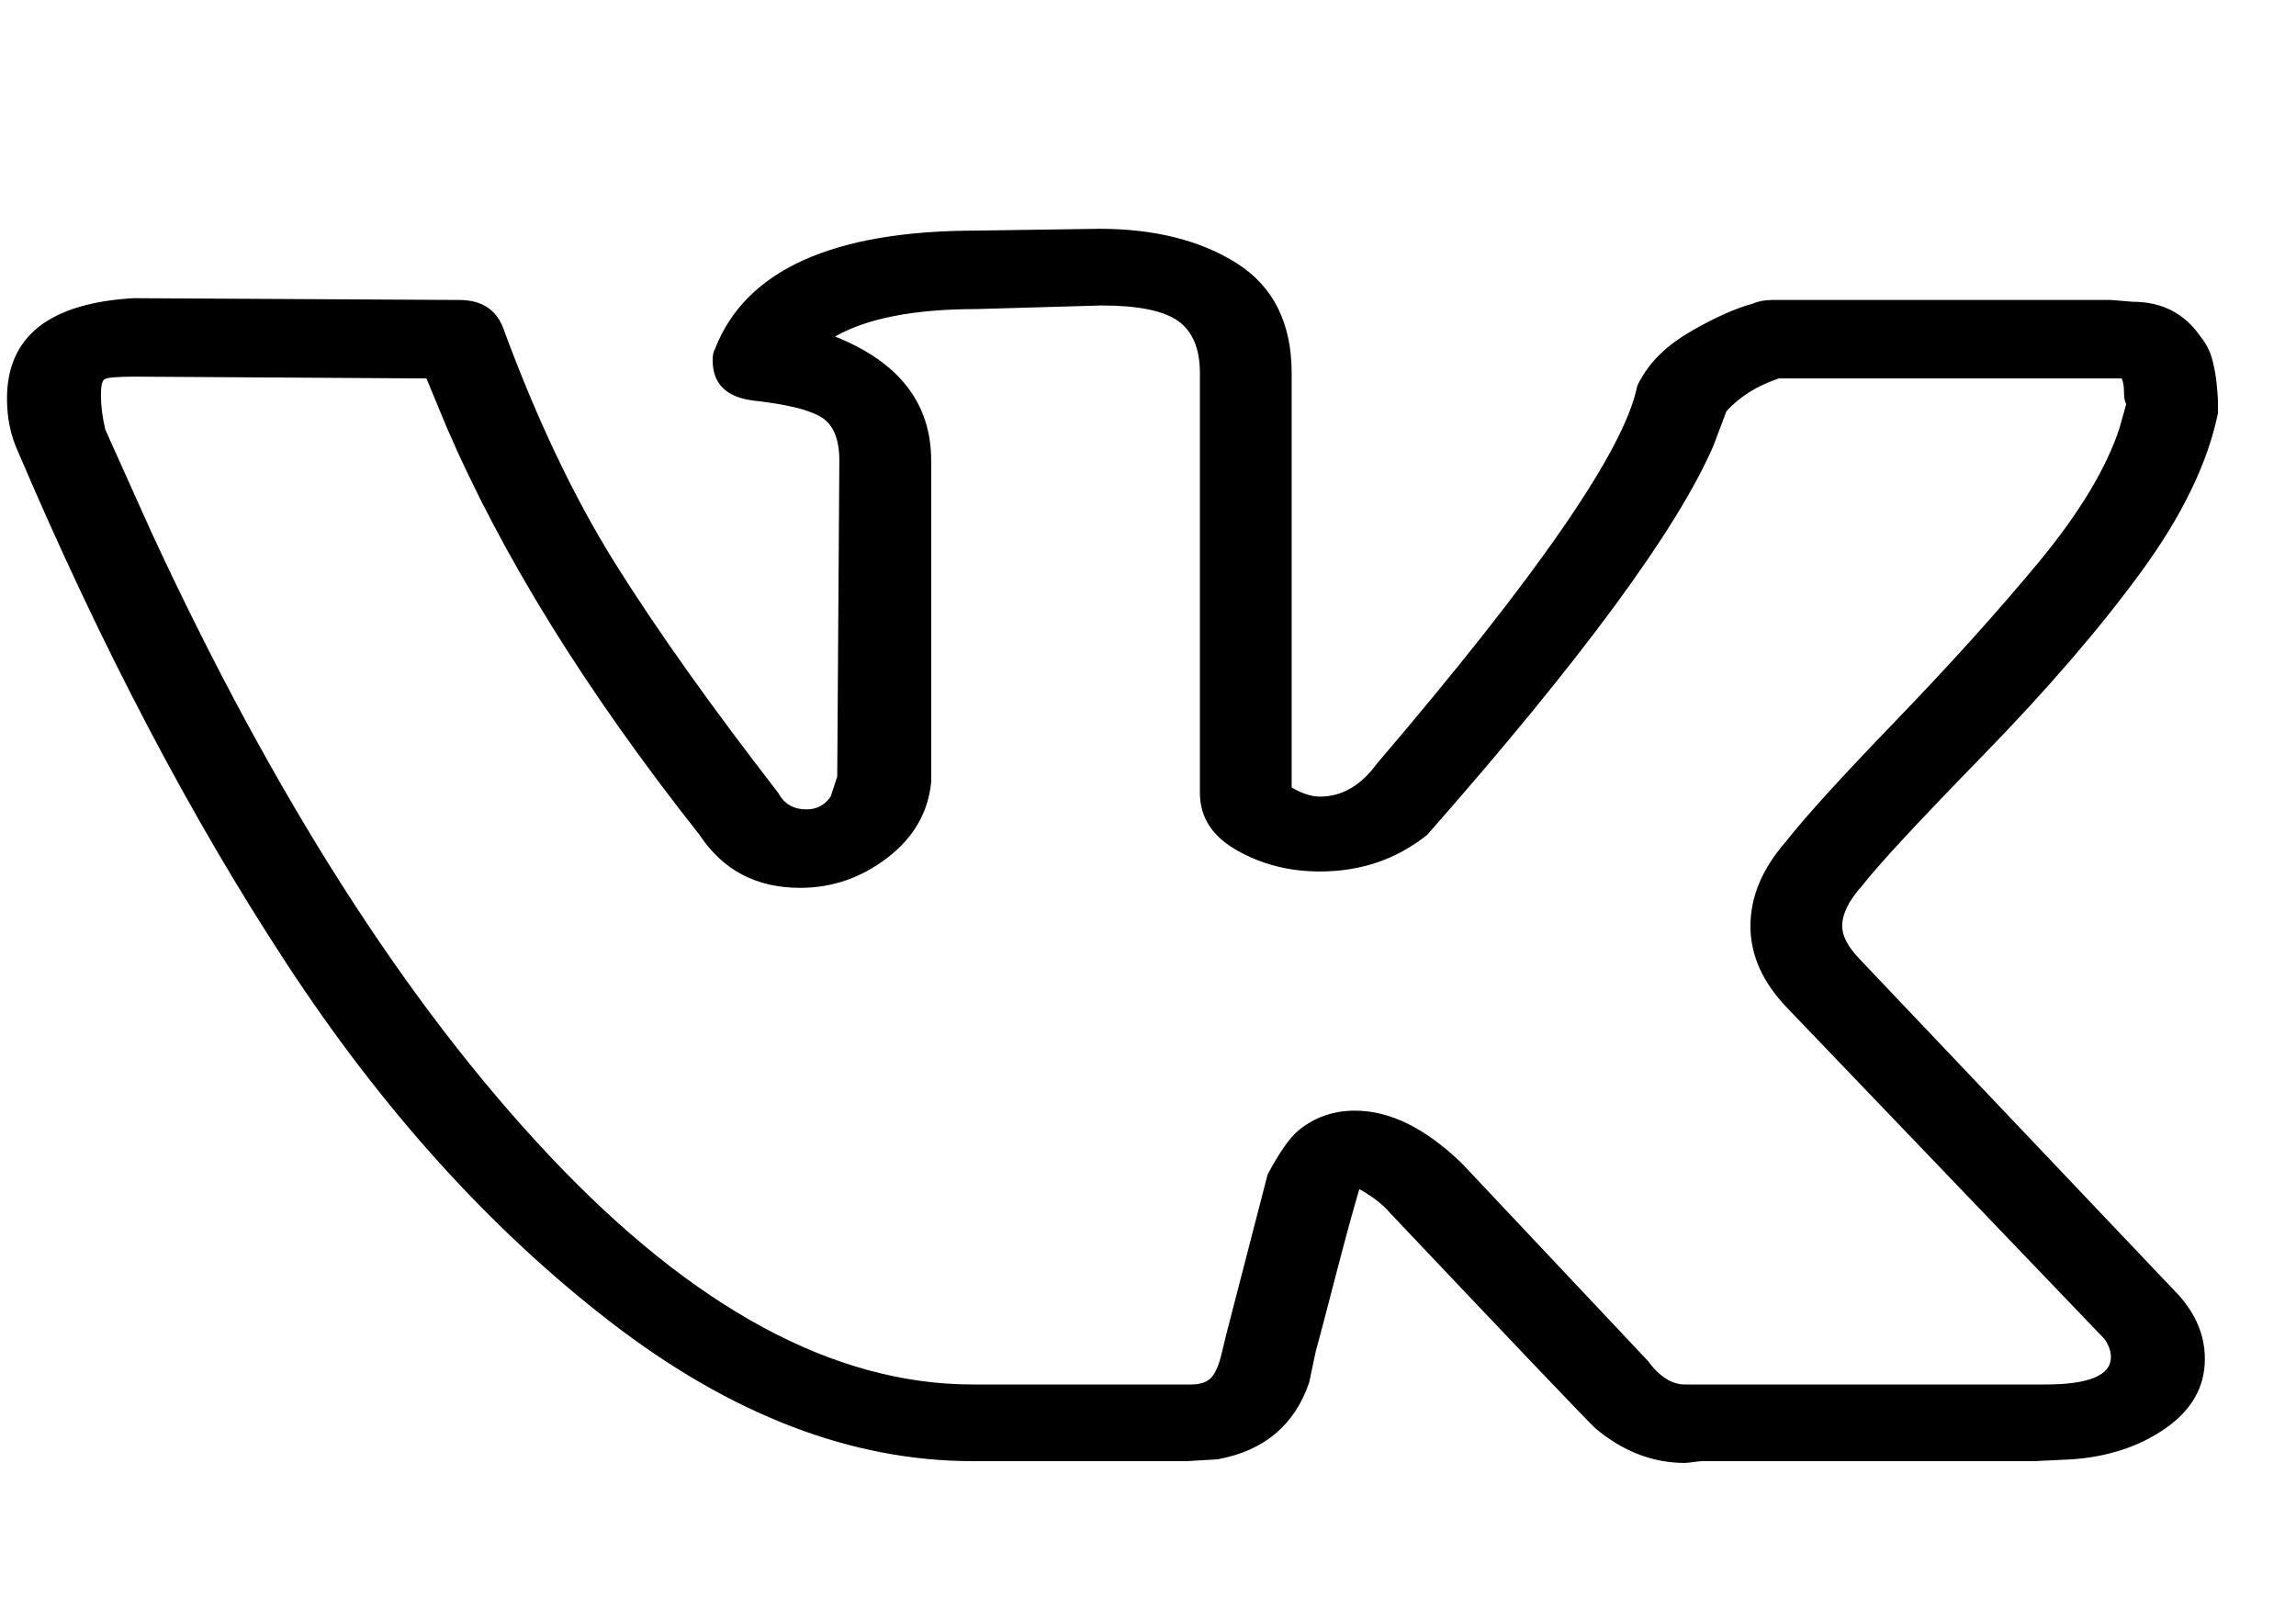
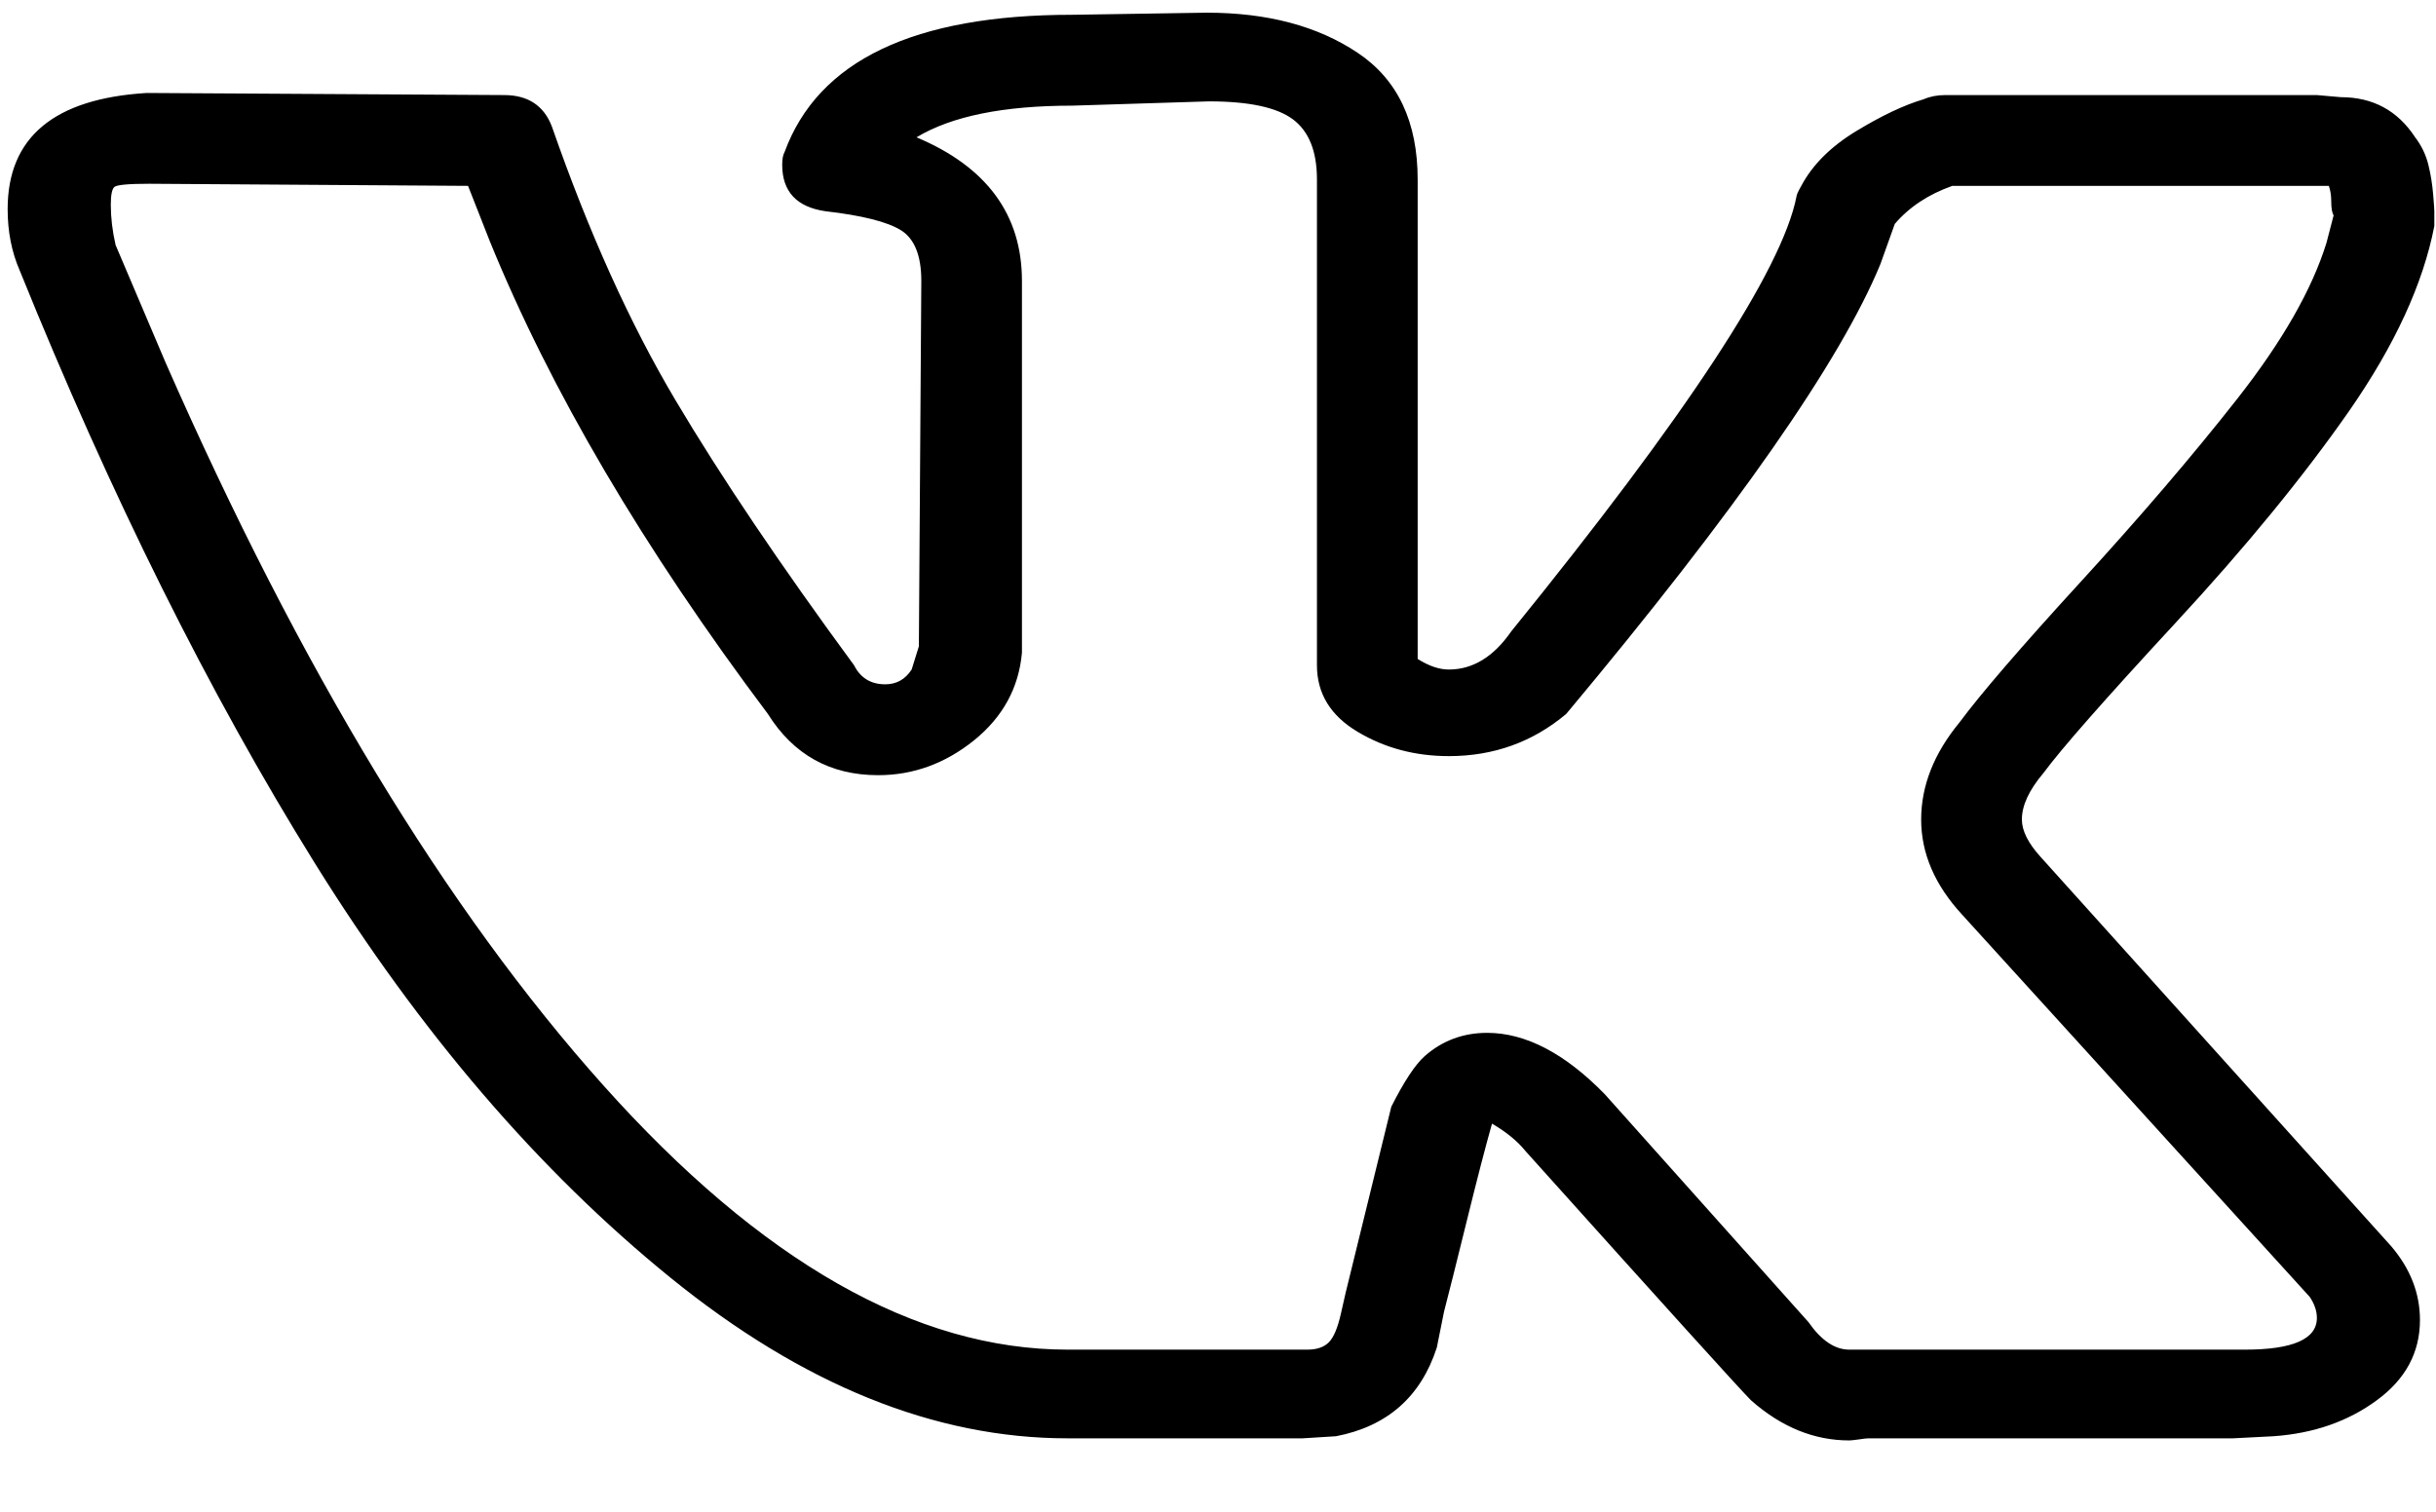
- <svg xmlns="http://www.w3.org/2000/svg" width="23" height="16" viewBox="0 0 23 16" fill="none">
-   <path d="M0.07 3.993C0.07 3.371 0.493 3.036 1.339 2.987L4.6 3.005C4.819 3.005 4.965 3.096 5.038 3.279C5.374 4.194 5.749 4.983 6.165 5.648C6.581 6.312 7.125 7.077 7.796 7.943C7.854 8.053 7.949 8.108 8.08 8.108C8.182 8.108 8.263 8.065 8.321 7.98L8.387 7.779L8.408 4.614C8.408 4.395 8.346 4.249 8.222 4.176C8.098 4.102 7.869 4.048 7.533 4.011C7.27 3.974 7.139 3.84 7.139 3.609C7.139 3.56 7.146 3.523 7.161 3.499C7.467 2.706 8.343 2.31 9.787 2.31L11.013 2.292C11.567 2.292 12.027 2.408 12.392 2.639C12.756 2.871 12.939 3.237 12.939 3.737V7.888C13.041 7.949 13.136 7.98 13.223 7.98C13.442 7.98 13.632 7.87 13.792 7.651C15.397 5.773 16.265 4.517 16.397 3.883C16.397 3.871 16.411 3.84 16.441 3.791C16.543 3.609 16.71 3.45 16.944 3.316C17.177 3.182 17.381 3.09 17.557 3.042C17.615 3.017 17.681 3.005 17.754 3.005H21.146L21.365 3.023C21.657 3.023 21.883 3.139 22.043 3.371C22.102 3.444 22.142 3.523 22.163 3.609C22.185 3.694 22.2 3.779 22.207 3.865C22.215 3.95 22.218 3.999 22.218 4.011V4.139C22.116 4.639 21.857 5.172 21.441 5.739C21.026 6.306 20.497 6.919 19.855 7.577C19.213 8.236 18.811 8.669 18.651 8.876C18.52 9.022 18.454 9.156 18.454 9.278C18.454 9.376 18.512 9.486 18.629 9.608L21.824 12.973C21.999 13.168 22.087 13.381 22.087 13.613C22.087 13.893 21.956 14.125 21.693 14.308C21.43 14.491 21.117 14.594 20.752 14.619L20.38 14.637H17.053C17.039 14.637 17.009 14.64 16.966 14.646C16.922 14.652 16.893 14.655 16.878 14.655C16.557 14.655 16.258 14.54 15.981 14.308C15.879 14.21 15.193 13.491 13.924 12.15C13.851 12.064 13.748 11.985 13.617 11.912C13.559 12.107 13.482 12.387 13.387 12.753C13.293 13.119 13.223 13.381 13.18 13.54L13.114 13.851C12.968 14.277 12.662 14.534 12.195 14.619L11.888 14.637H9.743C8.532 14.637 7.325 14.174 6.121 13.247C4.918 12.32 3.834 11.123 2.871 9.653C1.908 8.184 1.011 6.474 0.18 4.523C0.107 4.365 0.07 4.188 0.07 3.993ZM13.223 8.73C12.917 8.73 12.64 8.66 12.392 8.519C12.144 8.379 12.02 8.187 12.02 7.943V3.737C12.02 3.493 11.947 3.319 11.801 3.215C11.655 3.112 11.399 3.06 11.035 3.06L9.787 3.096C9.16 3.096 8.686 3.188 8.365 3.371C9.007 3.627 9.328 4.041 9.328 4.614V7.833C9.298 8.138 9.153 8.391 8.89 8.592C8.627 8.794 8.336 8.894 8.015 8.894C7.577 8.894 7.241 8.717 7.008 8.364C5.87 6.925 5.024 5.559 4.469 4.267L4.272 3.791L1.361 3.773C1.172 3.773 1.066 3.782 1.044 3.801C1.022 3.819 1.011 3.871 1.011 3.956C1.011 4.066 1.026 4.182 1.055 4.304L1.515 5.328C2.74 7.974 4.071 10.059 5.509 11.583C6.946 13.107 8.357 13.869 9.743 13.869H11.932C12.02 13.869 12.085 13.848 12.129 13.805C12.173 13.762 12.209 13.68 12.238 13.558L12.282 13.375L12.698 11.766C12.815 11.546 12.917 11.4 13.004 11.327C13.165 11.193 13.355 11.126 13.573 11.126C13.924 11.126 14.281 11.302 14.646 11.656L16.506 13.631C16.623 13.79 16.747 13.869 16.878 13.869H20.489C20.927 13.869 21.146 13.777 21.146 13.595C21.146 13.534 21.124 13.473 21.08 13.412L17.907 10.101C17.659 9.845 17.535 9.571 17.535 9.278C17.535 8.986 17.651 8.705 17.885 8.437C18.075 8.193 18.443 7.788 18.99 7.221C19.537 6.654 20.015 6.123 20.424 5.63C20.832 5.136 21.102 4.688 21.233 4.285L21.299 4.048C21.285 4.023 21.277 3.984 21.277 3.929C21.277 3.874 21.27 3.828 21.255 3.791H17.819C17.6 3.865 17.425 3.974 17.294 4.121L17.163 4.468C16.798 5.309 15.842 6.608 14.296 8.364C13.989 8.608 13.632 8.73 13.223 8.73Z" fill="currentColor" />
+ <svg xmlns="http://www.w3.org/2000/svg" width="29" height="18" viewBox="0 0 29 18" fill="none">
+   <path d="M0.091 2.49C0.091 1.635 0.643 1.174 1.747 1.107L6.001 1.132C6.286 1.132 6.476 1.258 6.571 1.509C7.009 2.767 7.499 3.852 8.042 4.766C8.584 5.679 9.293 6.731 10.168 7.922C10.244 8.073 10.368 8.148 10.539 8.148C10.673 8.148 10.777 8.089 10.853 7.972L10.939 7.696L10.968 3.345C10.968 3.043 10.887 2.842 10.725 2.741C10.563 2.641 10.263 2.565 9.826 2.515C9.483 2.465 9.312 2.28 9.312 1.962C9.312 1.895 9.321 1.844 9.34 1.811C9.74 0.721 10.882 0.176 12.766 0.176L14.365 0.151C15.088 0.151 15.687 0.31 16.163 0.629C16.639 0.947 16.877 1.45 16.877 2.138V7.846C17.01 7.93 17.134 7.972 17.248 7.972C17.533 7.972 17.781 7.821 17.99 7.519C20.083 4.938 21.216 3.211 21.387 2.339C21.387 2.322 21.406 2.28 21.444 2.213C21.577 1.962 21.796 1.744 22.101 1.559C22.405 1.375 22.672 1.249 22.9 1.182C22.976 1.149 23.062 1.132 23.157 1.132H27.582L27.867 1.157C28.248 1.157 28.543 1.316 28.752 1.635C28.828 1.735 28.88 1.844 28.909 1.962C28.938 2.079 28.956 2.196 28.966 2.314C28.976 2.431 28.98 2.498 28.98 2.515V2.691C28.847 3.378 28.509 4.112 27.967 4.892C27.424 5.671 26.735 6.514 25.897 7.419C25.06 8.324 24.537 8.919 24.327 9.204C24.156 9.406 24.07 9.59 24.07 9.758C24.07 9.892 24.146 10.043 24.299 10.21L28.466 14.838C28.695 15.106 28.809 15.399 28.809 15.718C28.809 16.103 28.638 16.422 28.295 16.673C27.953 16.925 27.544 17.067 27.068 17.101L26.582 17.126H22.243C22.224 17.126 22.186 17.13 22.129 17.139C22.072 17.147 22.034 17.151 22.015 17.151C21.596 17.151 21.206 16.992 20.845 16.673C20.711 16.539 19.817 15.55 18.161 13.706C18.066 13.588 17.933 13.479 17.762 13.379C17.686 13.647 17.586 14.033 17.462 14.536C17.338 15.039 17.248 15.399 17.191 15.617L17.105 16.045C16.915 16.631 16.515 16.983 15.906 17.101L15.507 17.126H12.709C11.129 17.126 9.555 16.489 7.984 15.215C6.414 13.941 5.001 12.293 3.745 10.273C2.489 8.253 1.319 5.902 0.234 3.219C0.139 3.001 0.091 2.758 0.091 2.49ZM17.248 9.003C16.848 9.003 16.486 8.907 16.163 8.714C15.839 8.521 15.678 8.257 15.678 7.922V2.138C15.678 1.802 15.583 1.564 15.392 1.421C15.202 1.279 14.869 1.207 14.393 1.207L12.766 1.258C11.948 1.258 11.329 1.383 10.911 1.635C11.748 1.987 12.166 2.557 12.166 3.345V7.771C12.129 8.19 11.938 8.538 11.596 8.815C11.253 9.091 10.872 9.23 10.454 9.23C9.883 9.23 9.445 8.986 9.141 8.5C7.656 6.522 6.552 4.644 5.829 2.867L5.572 2.213L1.776 2.188C1.528 2.188 1.39 2.201 1.362 2.226C1.333 2.251 1.319 2.322 1.319 2.44C1.319 2.59 1.338 2.75 1.376 2.917L1.975 4.326C3.574 7.964 5.311 10.831 7.185 12.926C9.06 15.022 10.901 16.07 12.709 16.07H15.563C15.678 16.07 15.763 16.04 15.82 15.982C15.878 15.923 15.925 15.81 15.963 15.642L16.02 15.391L16.563 13.178C16.715 12.876 16.848 12.675 16.962 12.574C17.172 12.39 17.419 12.298 17.704 12.298C18.161 12.298 18.628 12.541 19.103 13.027L21.53 15.743C21.682 15.961 21.844 16.07 22.015 16.07H26.725C27.296 16.07 27.582 15.944 27.582 15.693C27.582 15.609 27.553 15.525 27.496 15.441L23.357 10.889C23.033 10.537 22.871 10.16 22.871 9.758C22.871 9.355 23.024 8.97 23.328 8.601C23.576 8.266 24.056 7.708 24.77 6.928C25.483 6.149 26.107 5.42 26.64 4.741C27.172 4.062 27.524 3.446 27.696 2.892L27.781 2.565C27.762 2.532 27.753 2.477 27.753 2.402C27.753 2.326 27.743 2.264 27.724 2.213H23.242C22.957 2.314 22.729 2.465 22.557 2.666L22.386 3.144C21.91 4.301 20.664 6.086 18.646 8.5C18.247 8.836 17.781 9.003 17.248 9.003Z" fill="currentColor" />
</svg>
